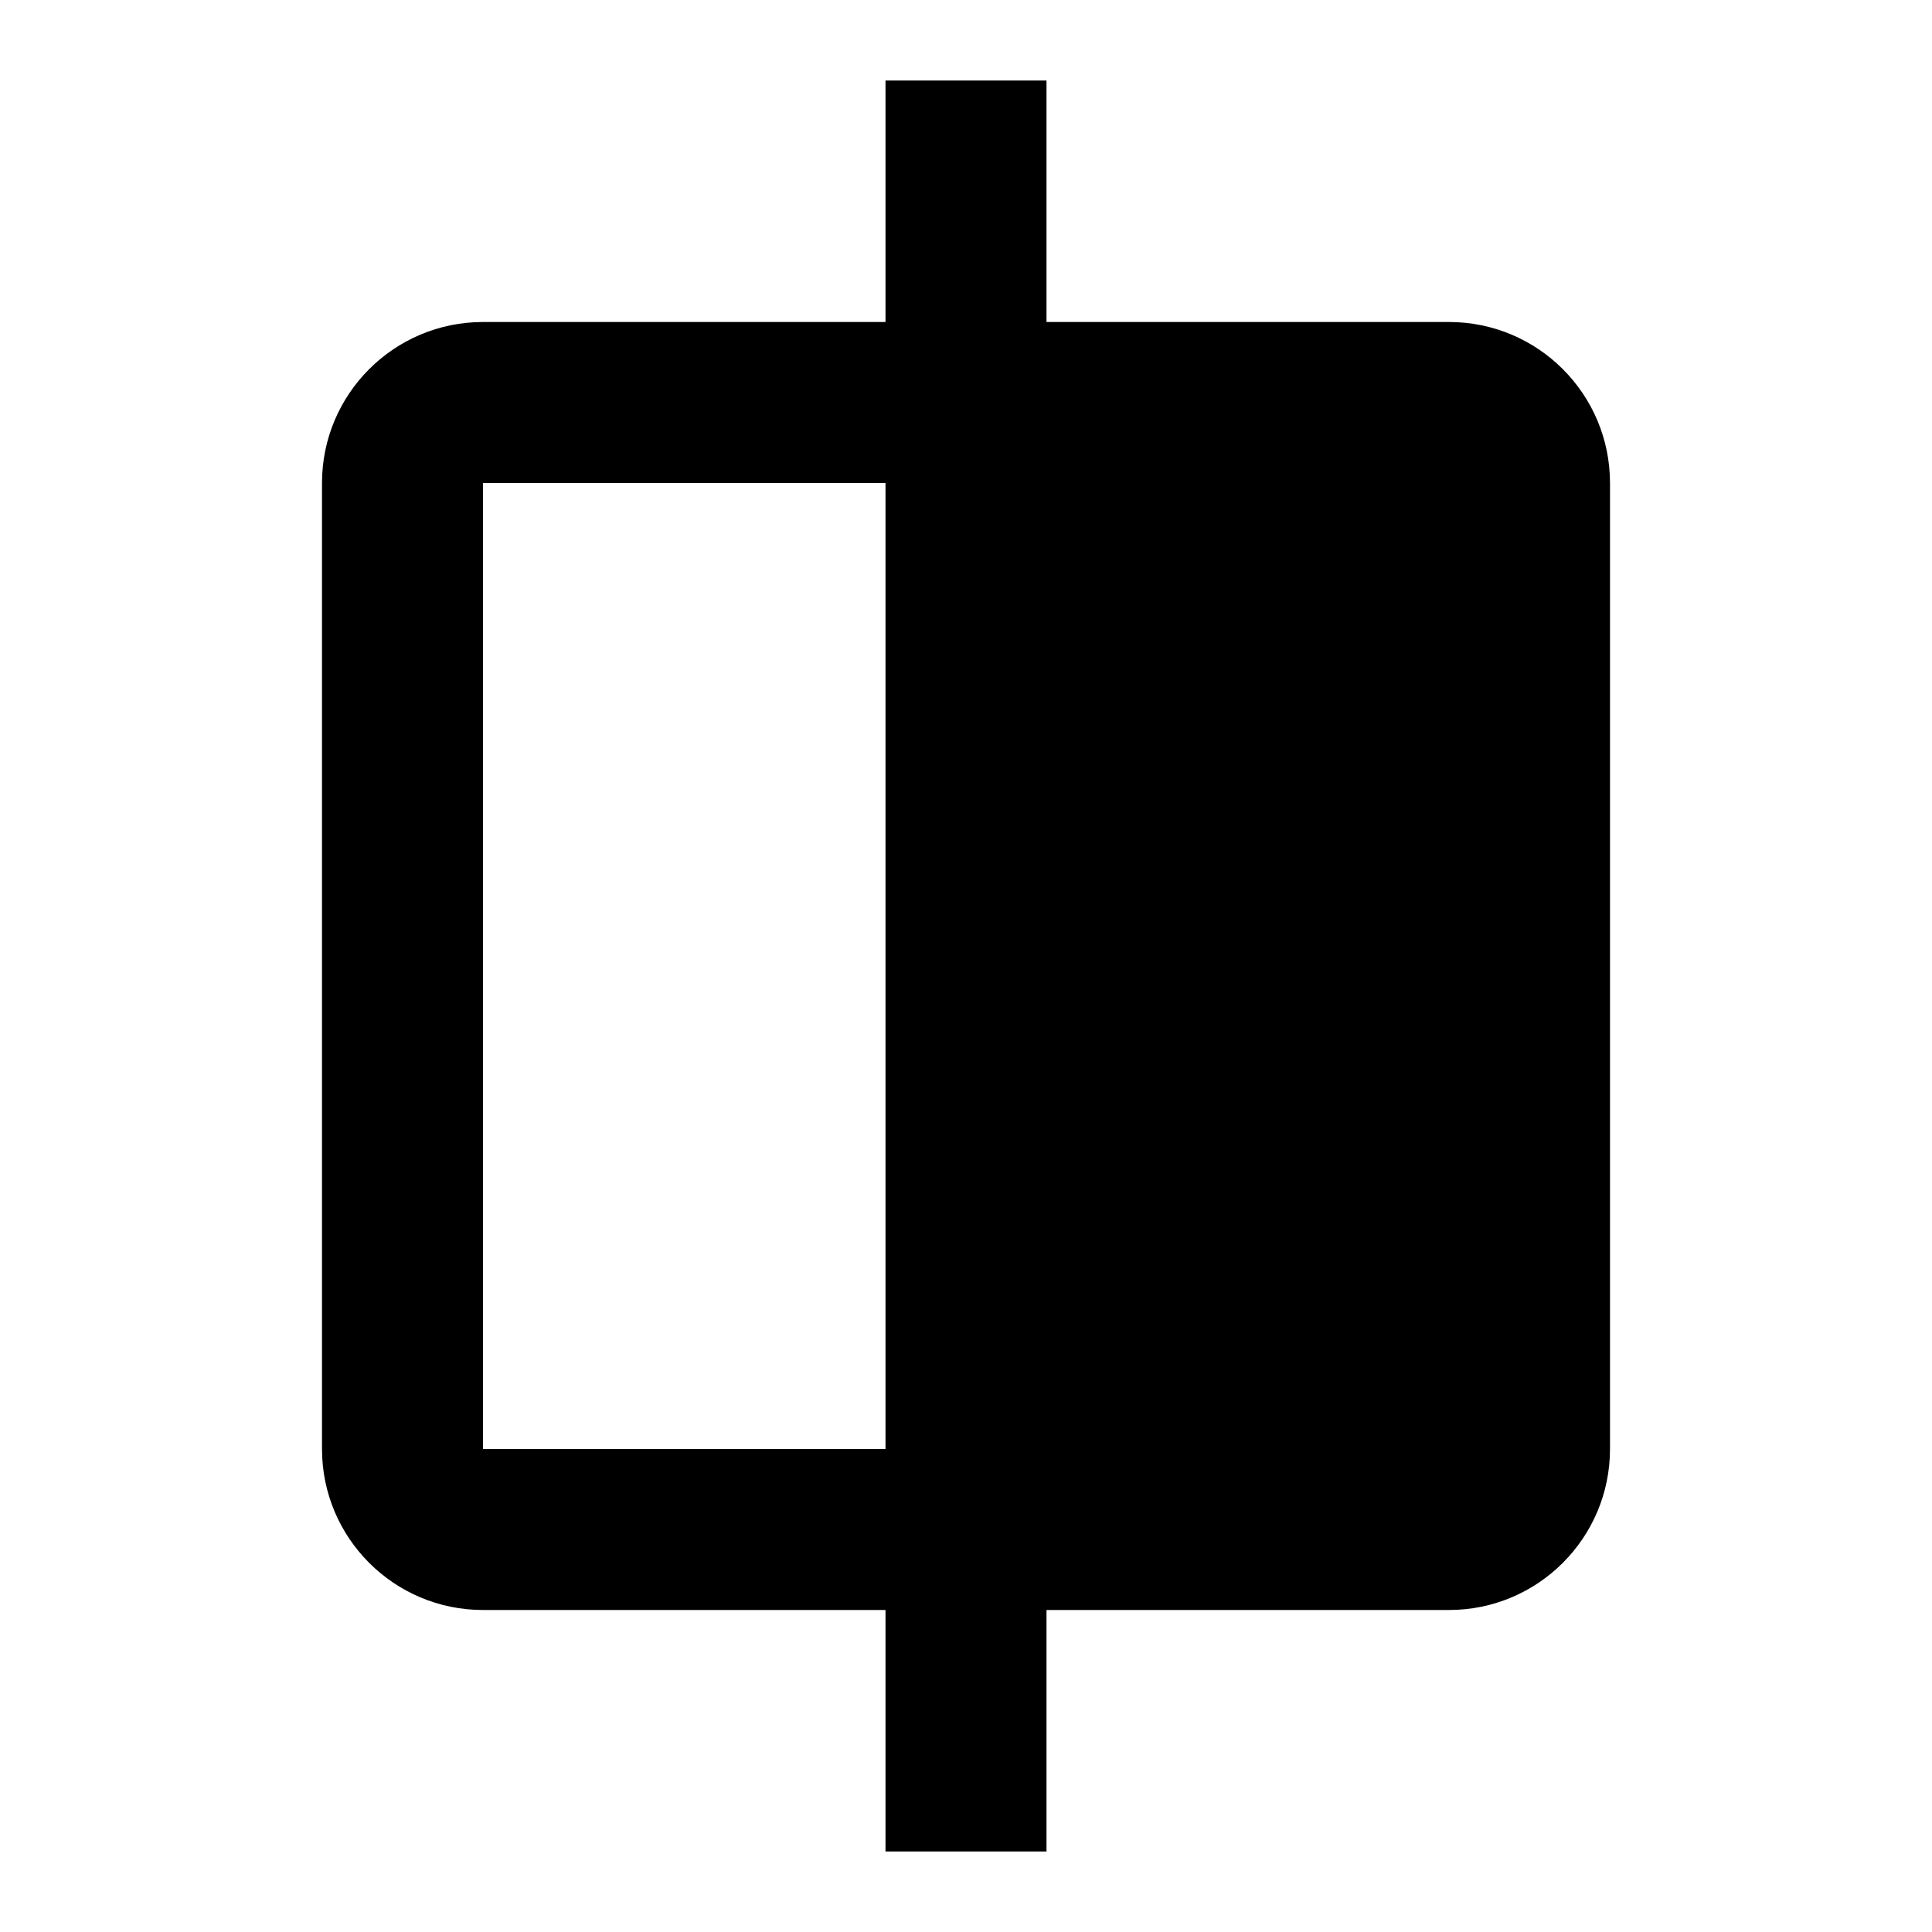
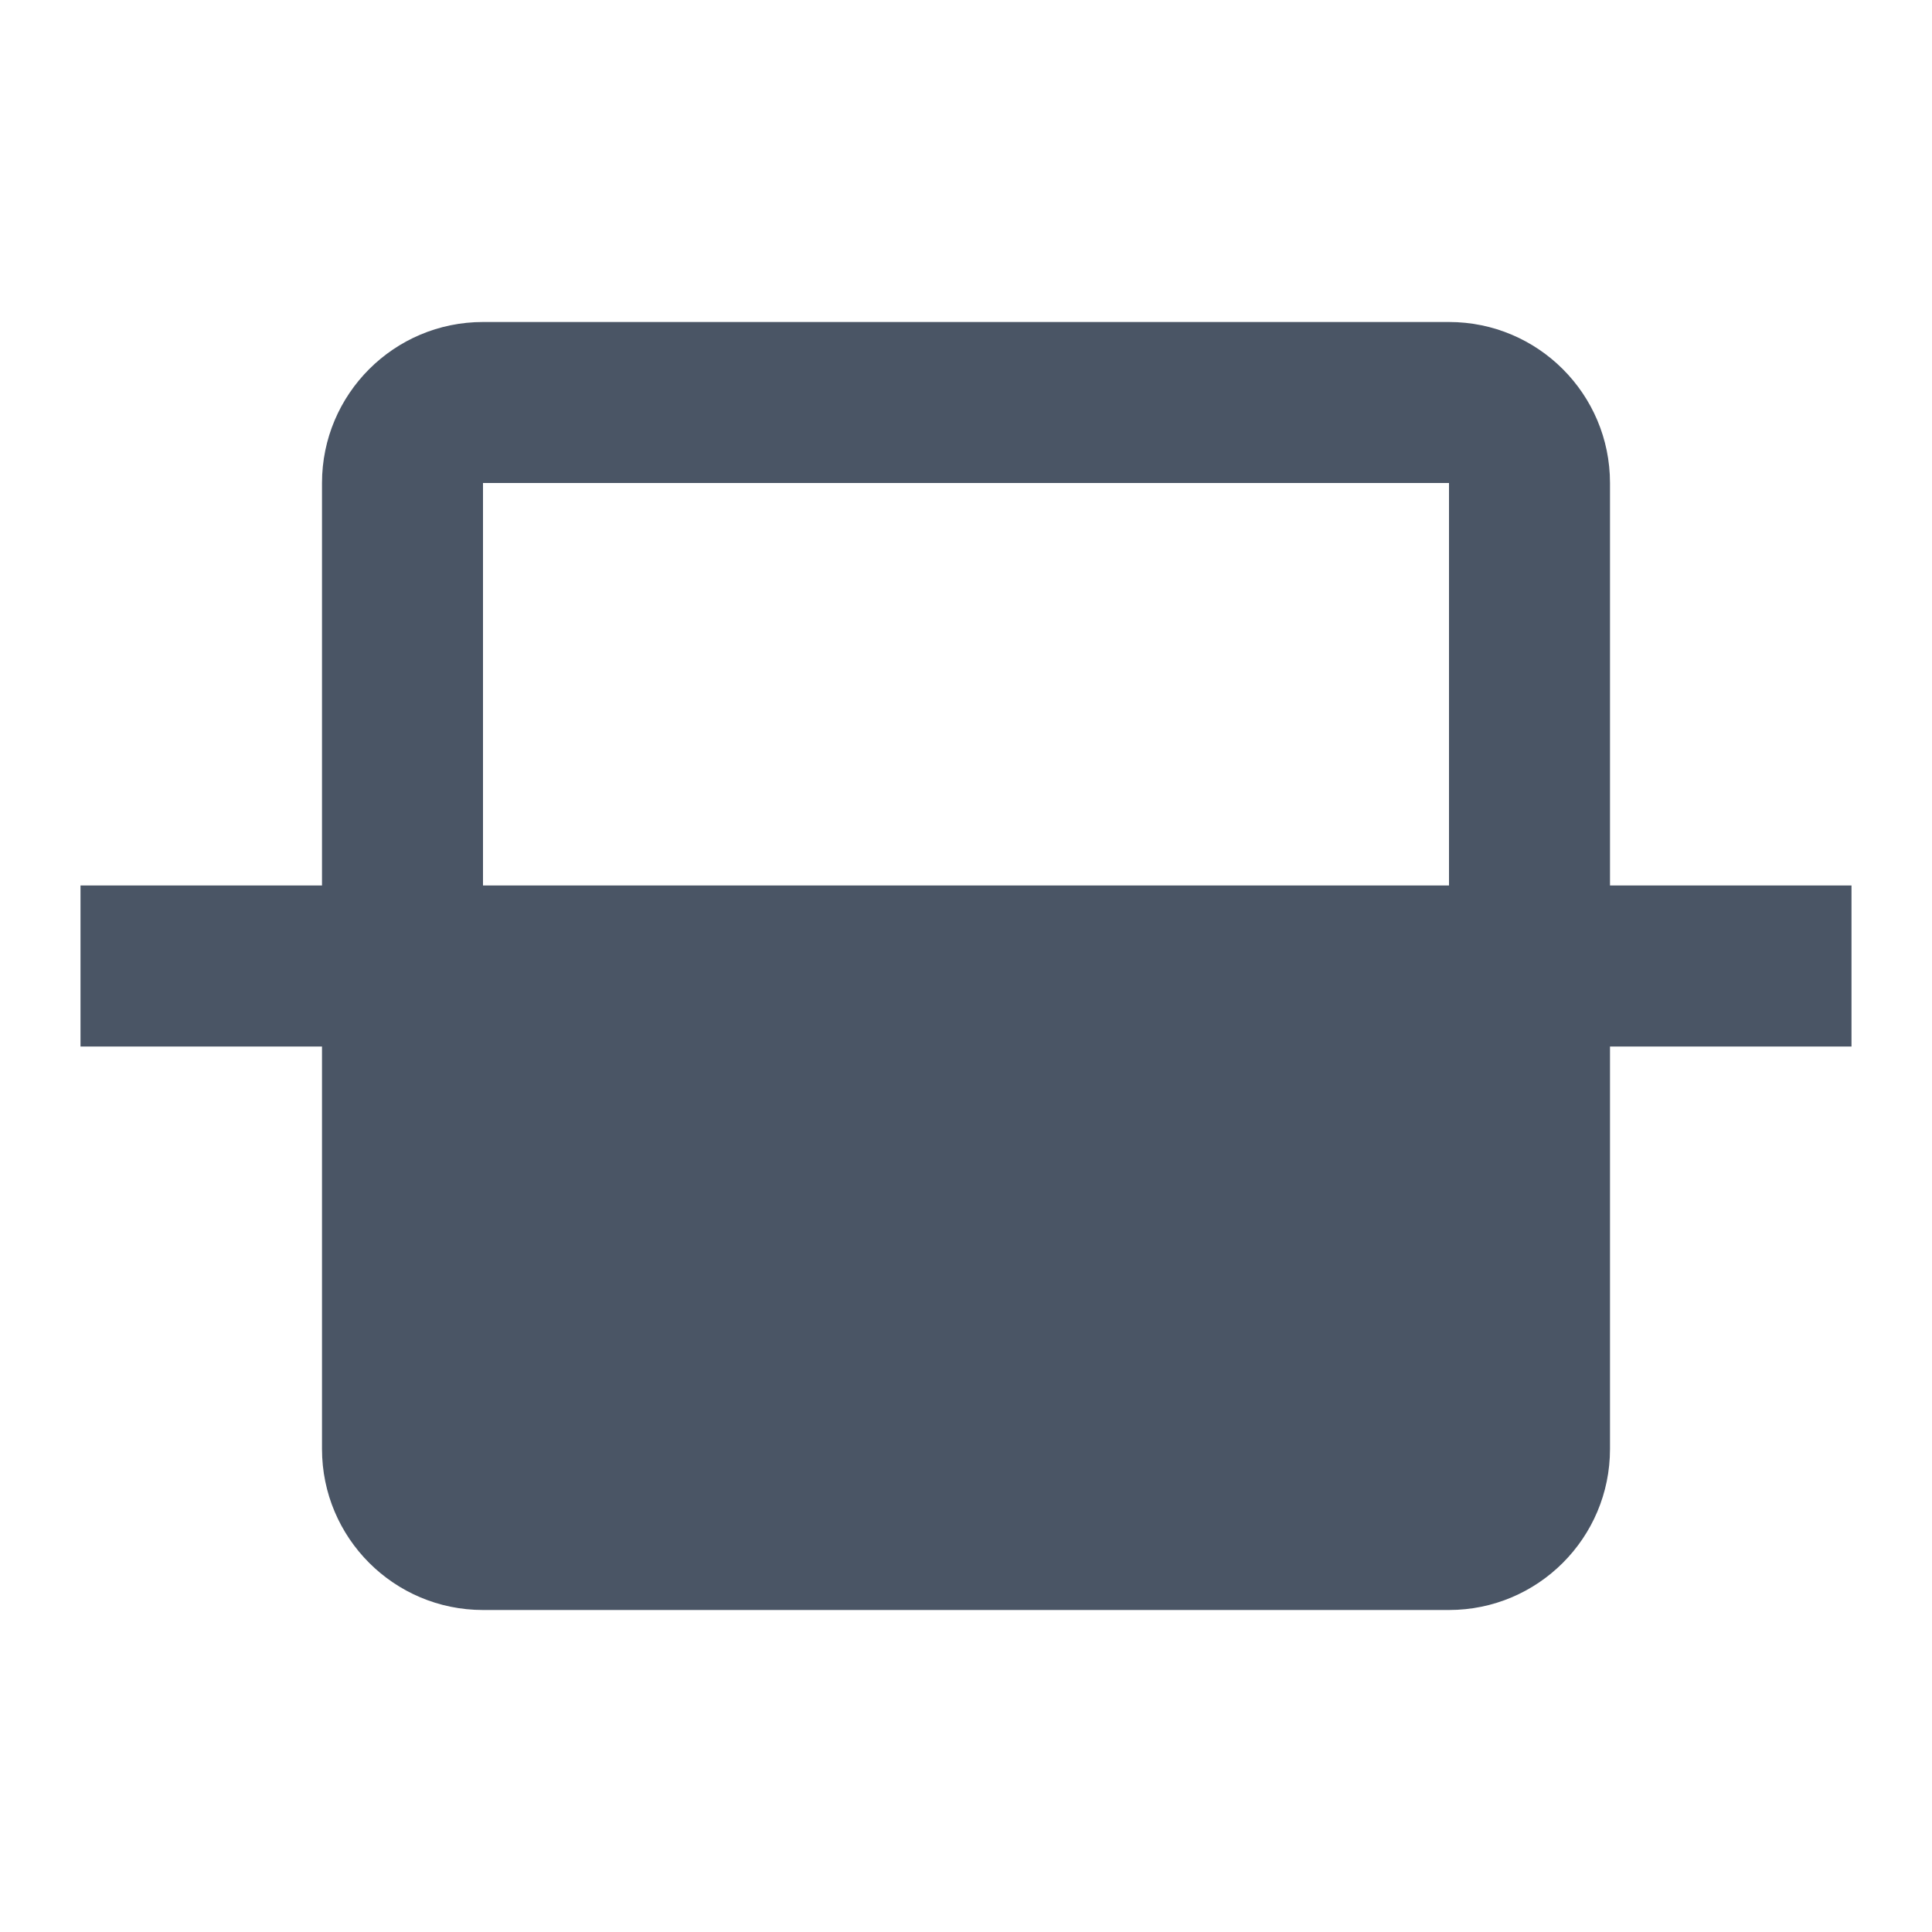
- <svg xmlns="http://www.w3.org/2000/svg" aria-hidden="true" role="img" viewBox="0 0 24 24">
-   <path fill="currentColor" d="M18 4h-5V1h-2v3H6a2 2 0 0 0-2 2v12a2 2 0 0 0 2 2h5v3h2v-3h5a2 2 0 0 0 2-2V6a2 2 0 0 0-2-2M6 18V6h5v12z" />
+ <svg xmlns="http://www.w3.org/2000/svg" aria-hidden="true" role="img" style="color: rgb(74, 85, 101);" width="64" height="64" viewBox="0 0 24 24">
+   <path fill="currentColor" d="M20 18v-5h3v-2h-3V6a2 2 0 0 0-2-2H6a2 2 0 0 0-2 2v5H1v2h3v5a2 2 0 0 0 2 2h12a2 2 0 0 0 2-2M6 6h12v5H6z" />
</svg>
